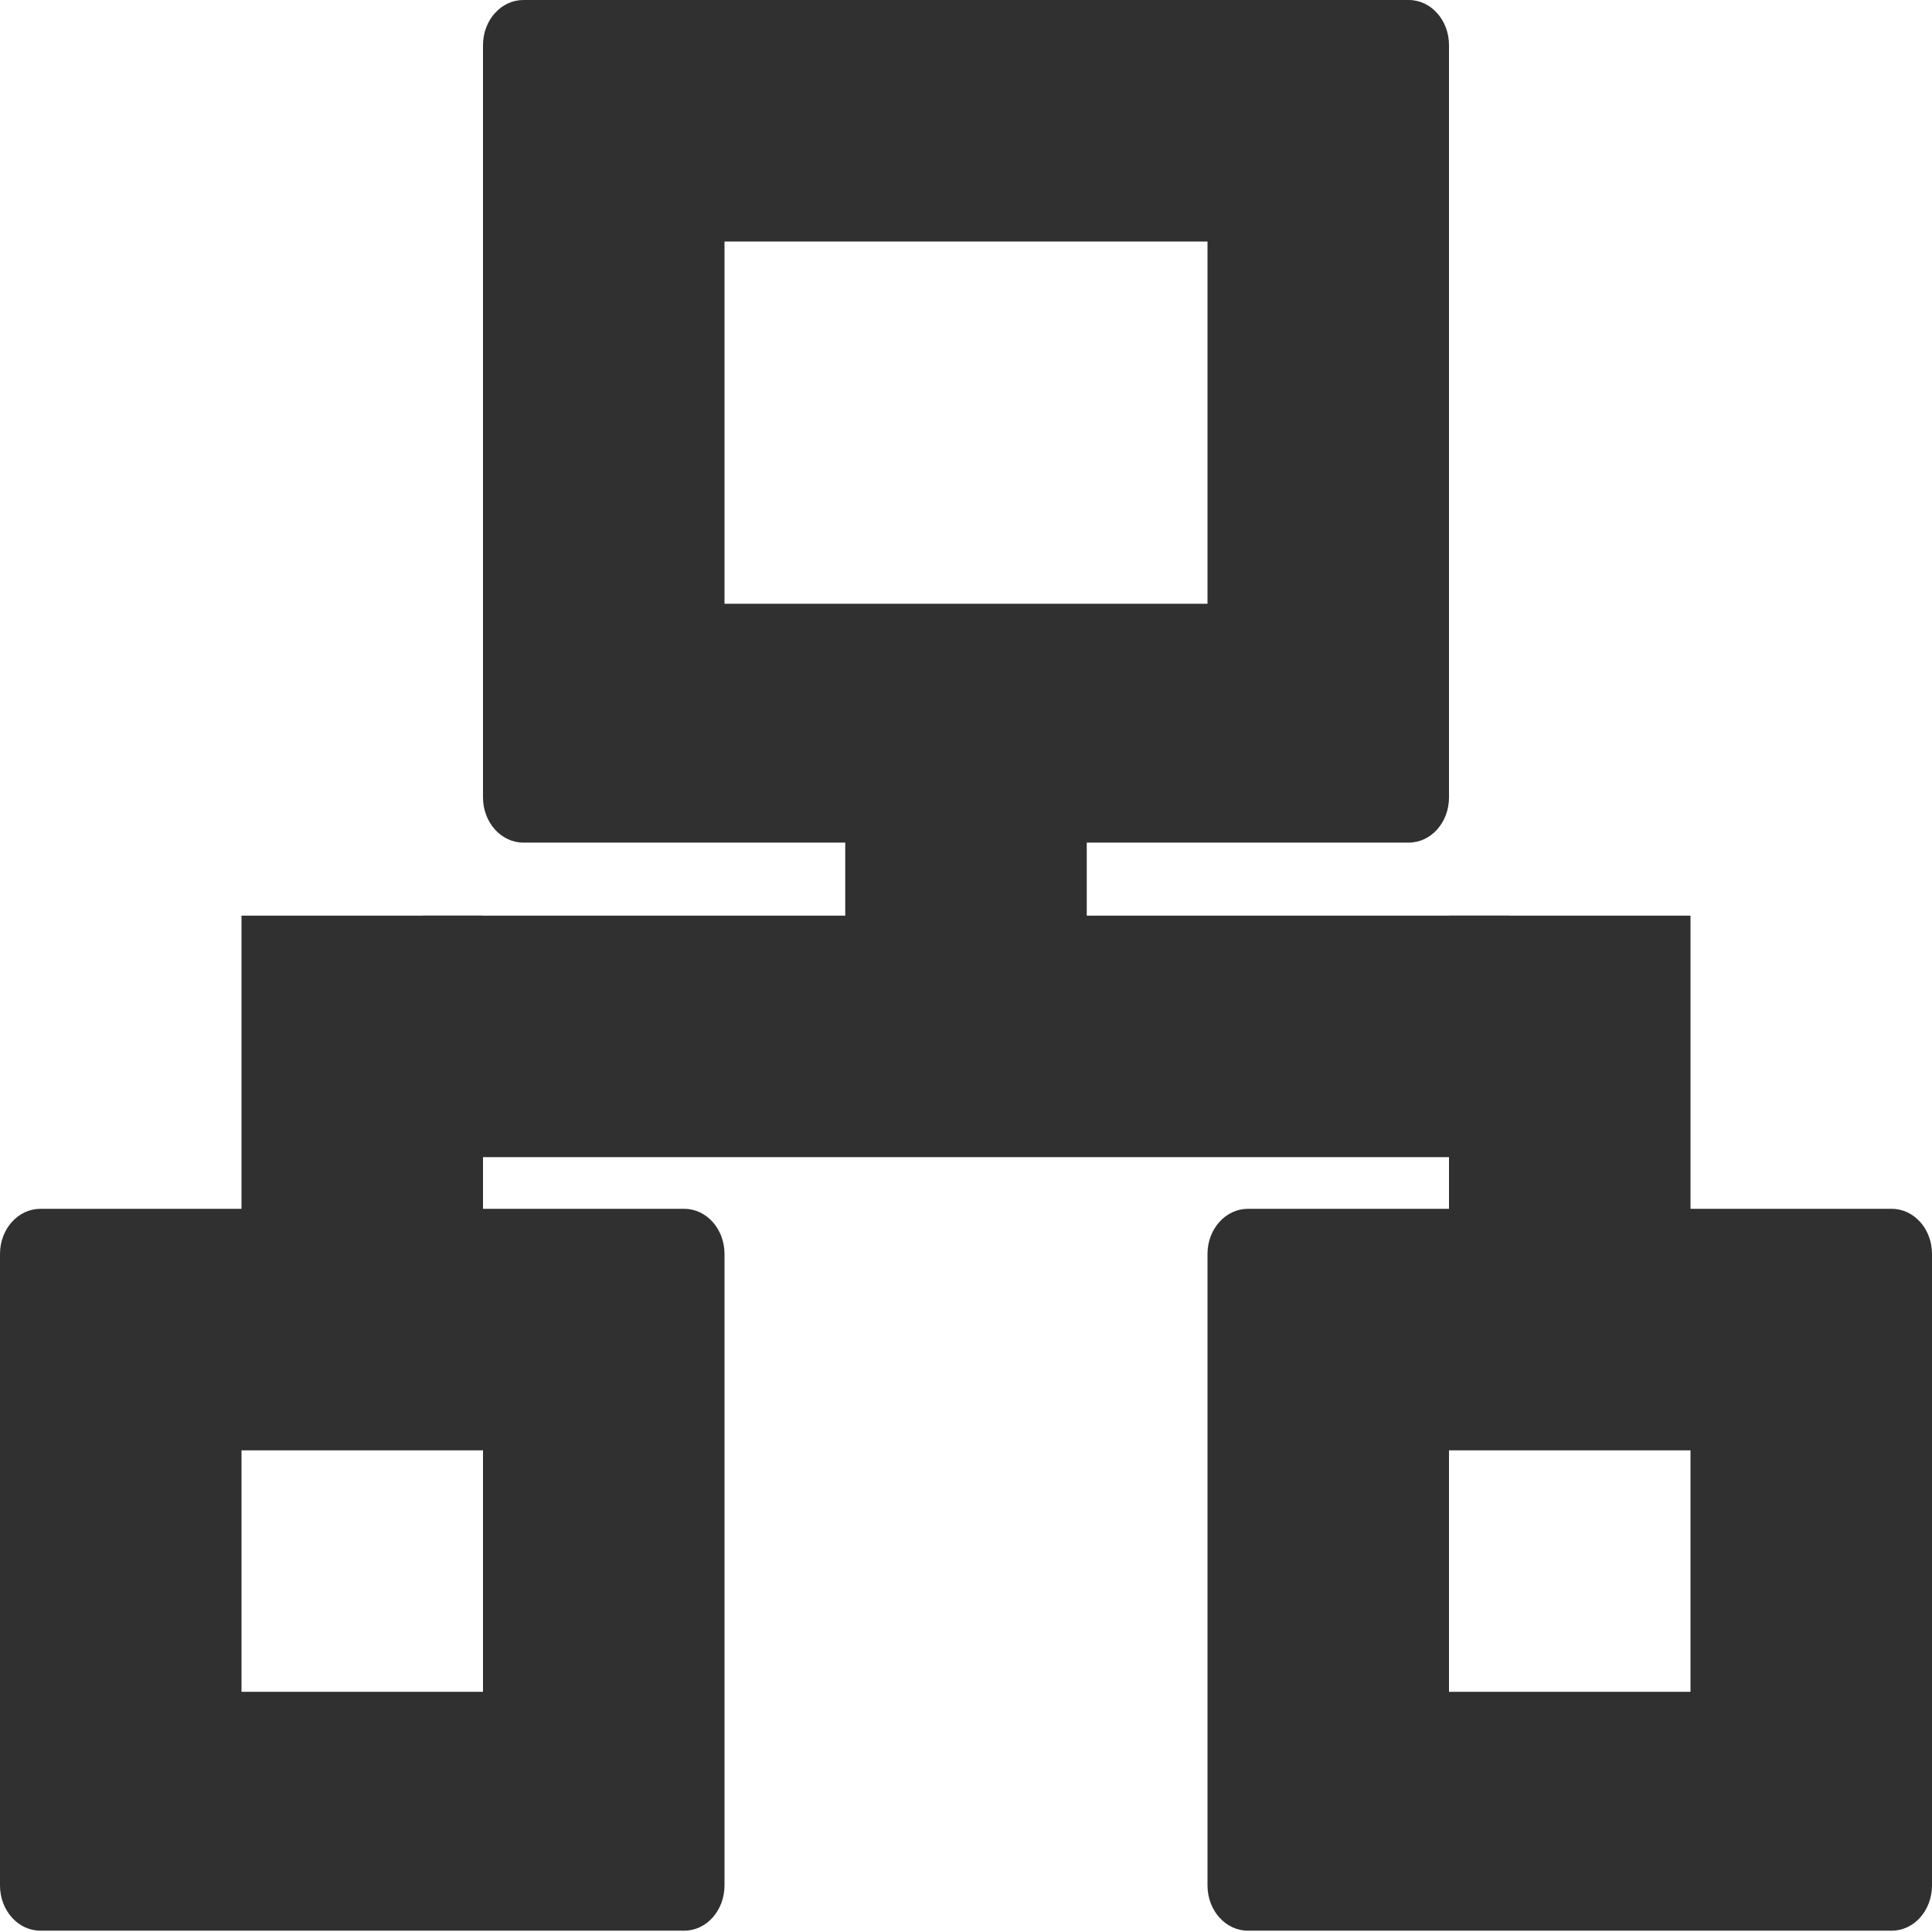
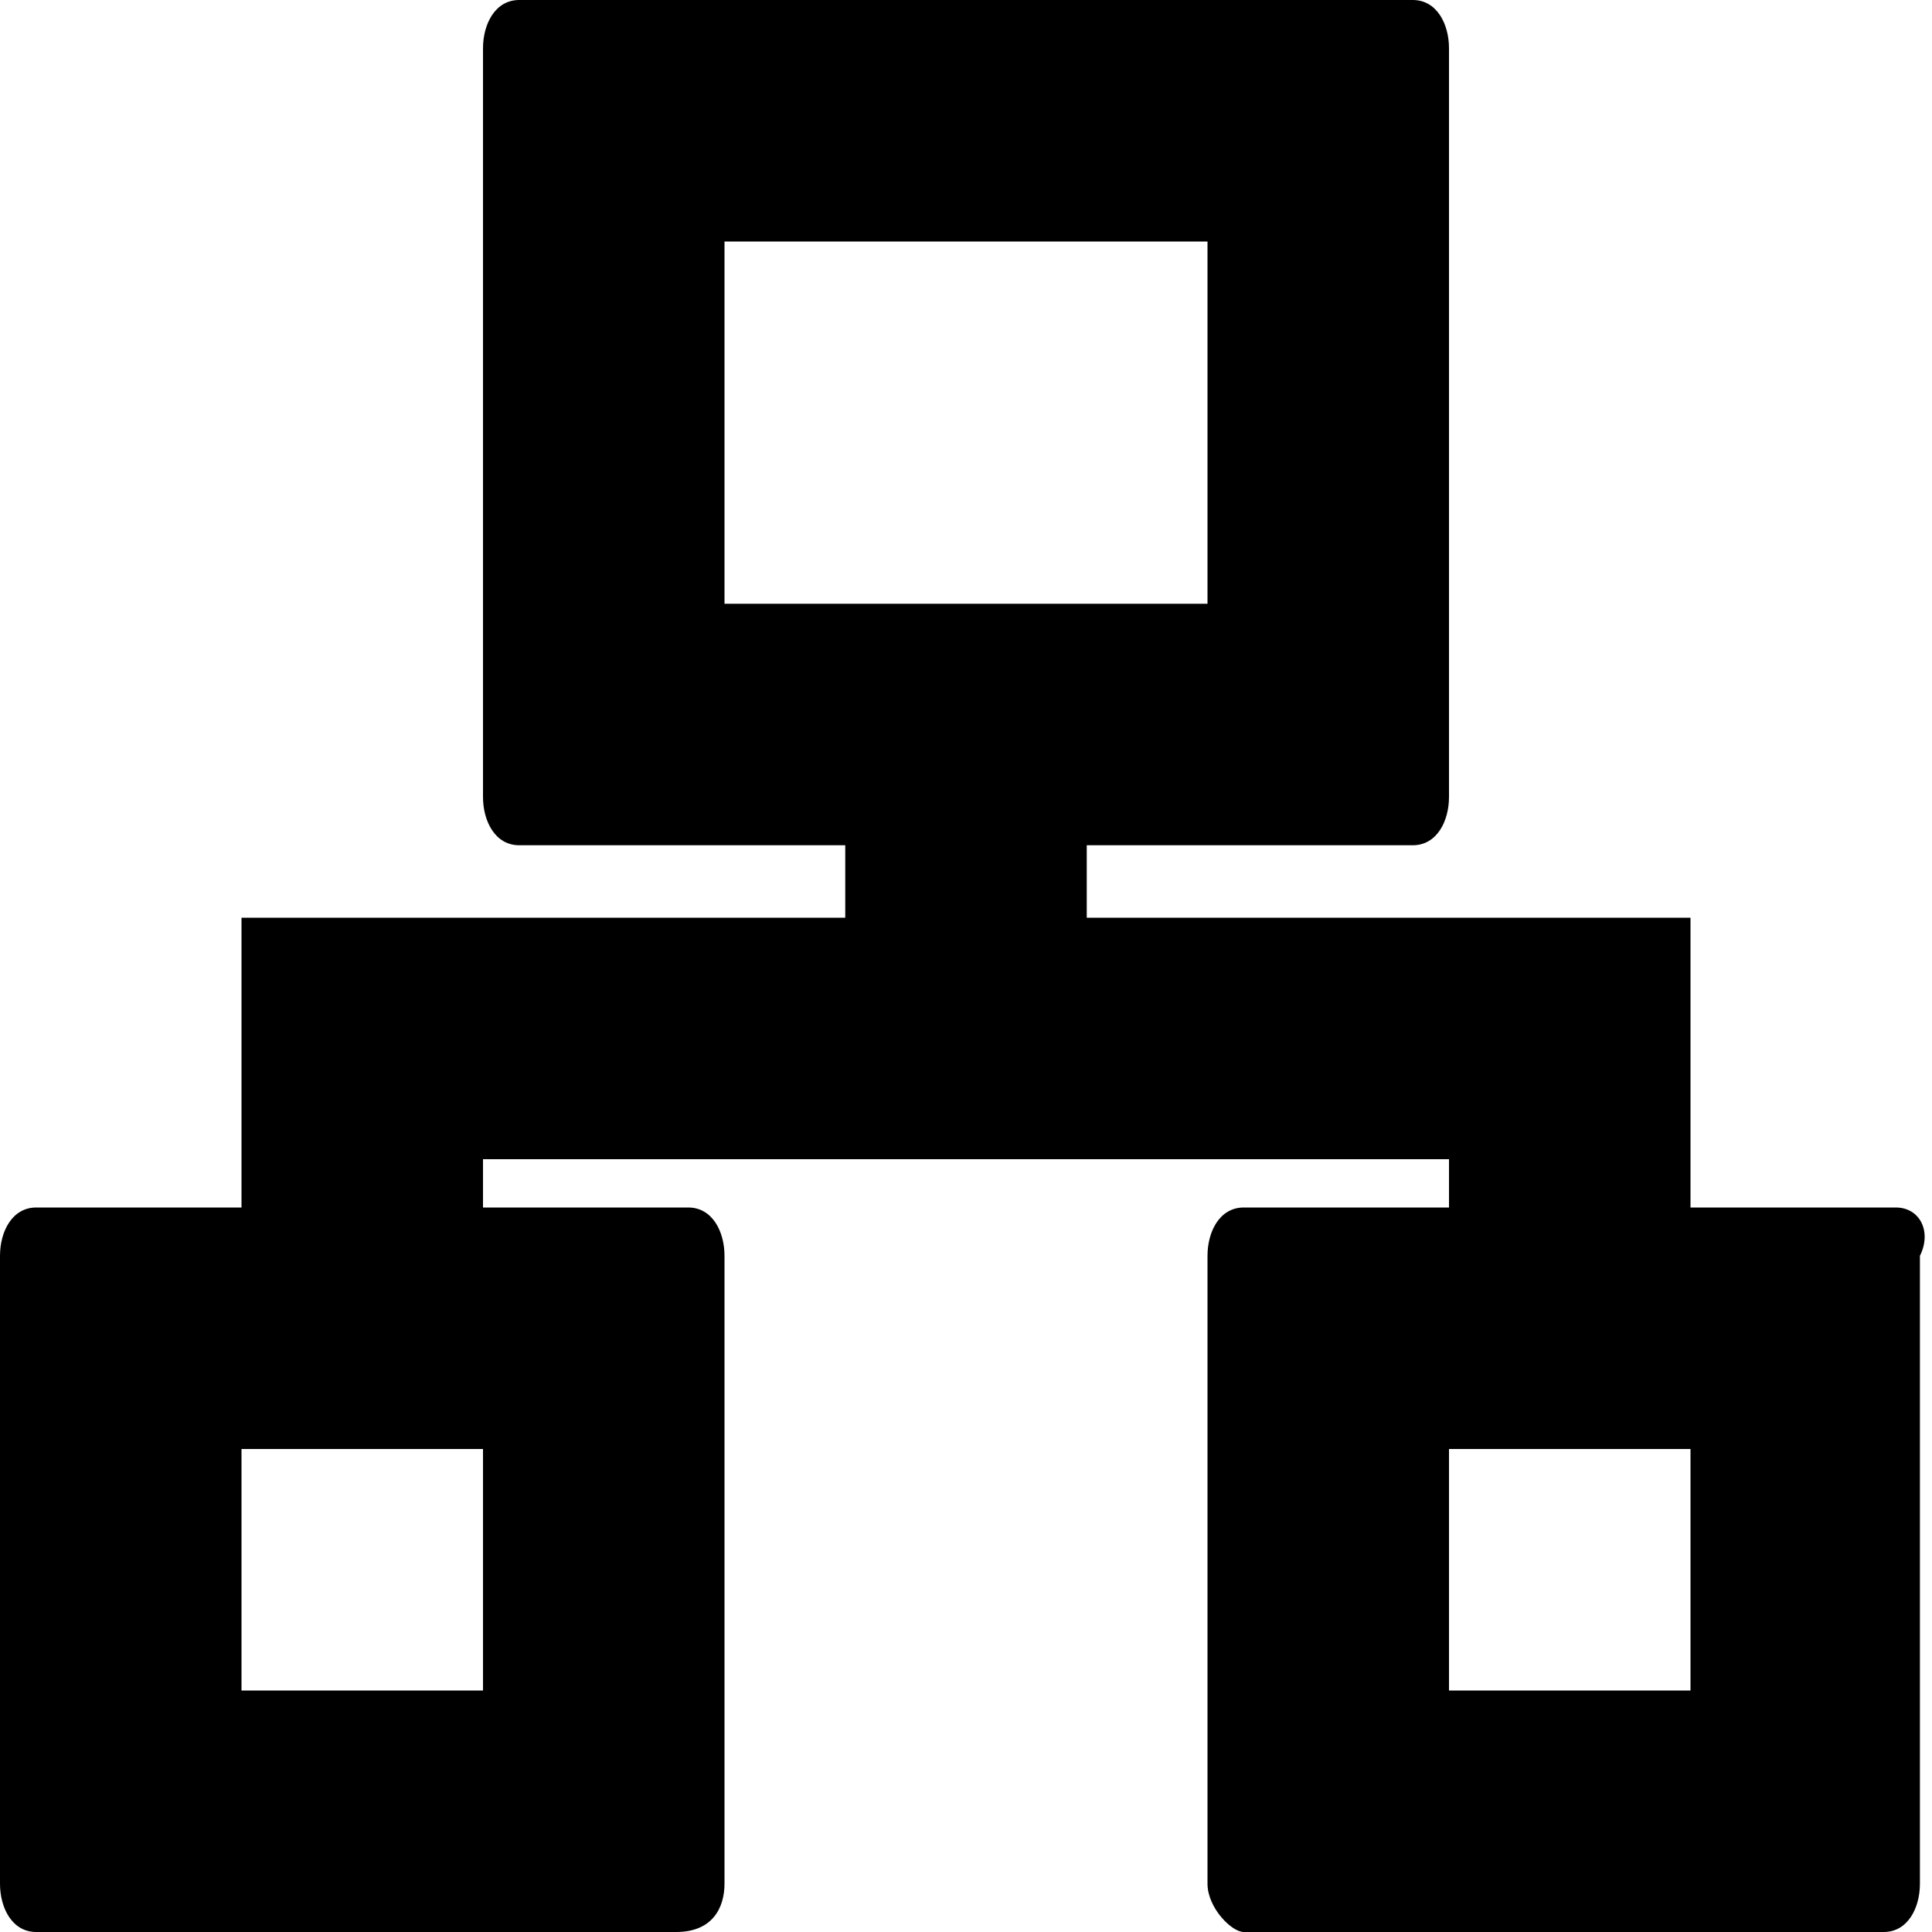
- <svg xmlns="http://www.w3.org/2000/svg" width="16px" height="16px" viewBox="0 0 16 16" version="1.1">
-   <defs />
-   <g id="Page-1" stroke="none" stroke-width="1" fill="none" fill-rule="evenodd">
-     <g id="Group" fill="#303030">
-       <path d="M15.667,10.011 L10.334,10.011 C10.15,10.011 10,10.178 10,10.384 L10,15.614 C10,15.822 10.15,15.989 10.334,15.989 L15.667,15.989 C15.851,15.989 16,15.822 16,15.614 L16,10.384 C16,10.178 15.851,10.011 15.667,10.011 L15.667,10.011 L15.667,10.011 Z M12,14.011 L14,14.011 L14,12.011 L12,12.011 L12,14.011 L12,14.011 Z" id="Fill-11" />
-       <path d="M5.667,10.011 L0.334,10.011 C0.15,10.011 -0,10.178 -0,10.384 L-0,15.614 C-0,15.822 0.15,15.989 0.334,15.989 L5.667,15.989 C5.851,15.989 6,15.822 6,15.614 L6,10.384 C6,10.178 5.851,10.011 5.667,10.011 L5.667,10.011 L5.667,10.011 Z M2,14.011 L4,14.011 L4,12.011 L2,12.011 L2,14.011 L2,14.011 Z" id="Fill-8" />
-       <polygon id="Stroke-1" points="12.5 7.583 3.5 7.583 3.5 9.583 12.5 9.583" />
-       <polygon id="Stroke-3" points="9 9.083 9 5.083 7 5.083 7 9.083" />
-       <polygon id="Stroke-4" points="4 11.083 4 7.583 2 7.583 2 11.083" />
-       <polygon id="Stroke-6" points="14 11.083 14 7.583 12 7.583 12 11.083" />
-       <path d="M11.667,6.21724894e-15 L4.334,6.21724894e-15 C4.15,6.21724894e-15 4,0.167 4,0.374 L4,6.604 C4,6.811 4.15,6.978 4.334,6.978 L11.667,6.978 C11.851,6.978 12,6.811 12,6.604 L12,0.374 C12,0.167 11.851,6.21724894e-15 11.667,6.21724894e-15 L11.667,6.21724894e-15 L11.667,6.21724894e-15 Z M6,5 L10,5 L10,2 L6,2 L6,5 L6,5 Z" id="Fill-14" />
-     </g>
-   </g>
+ <svg xmlns="http://www.w3.org/2000/svg" viewBox="0 0 16 16" enable-background="new 0 0 16 16">
+   <path d="m15.7 10h-1.7v-2.4h-1.5-.5-3v-.6h2.7c.2 0 .3-.2.3-.4v-6.2c0-.2-.1-.4-.3-.4h-7.4c-.2 0-.3.2-.3.4v6.2c0 .2.1.4.3.4h2.7v.6h-3-.5-1.5v2.4h-1.7c-.2 0-.3.2-.3.4v5.2c0 .2.1.4.3.4h5.3c.3 0 .4-.2.4-.4v-5.2c0-.2-.1-.4-.3-.4h-1.7v-.4h8v.4h-1.7c-.2 0-.3.2-.3.4v5.2c0 .2.2.4.3.4h5.3c.2 0 .3-.2.3-.4v-5.2c.1-.2 0-.4-.2-.4m-9.7-8h4v3h-4v-3m-2 12h-2v-2h2v2m10 0h-2v-2h2v2" />
</svg>
